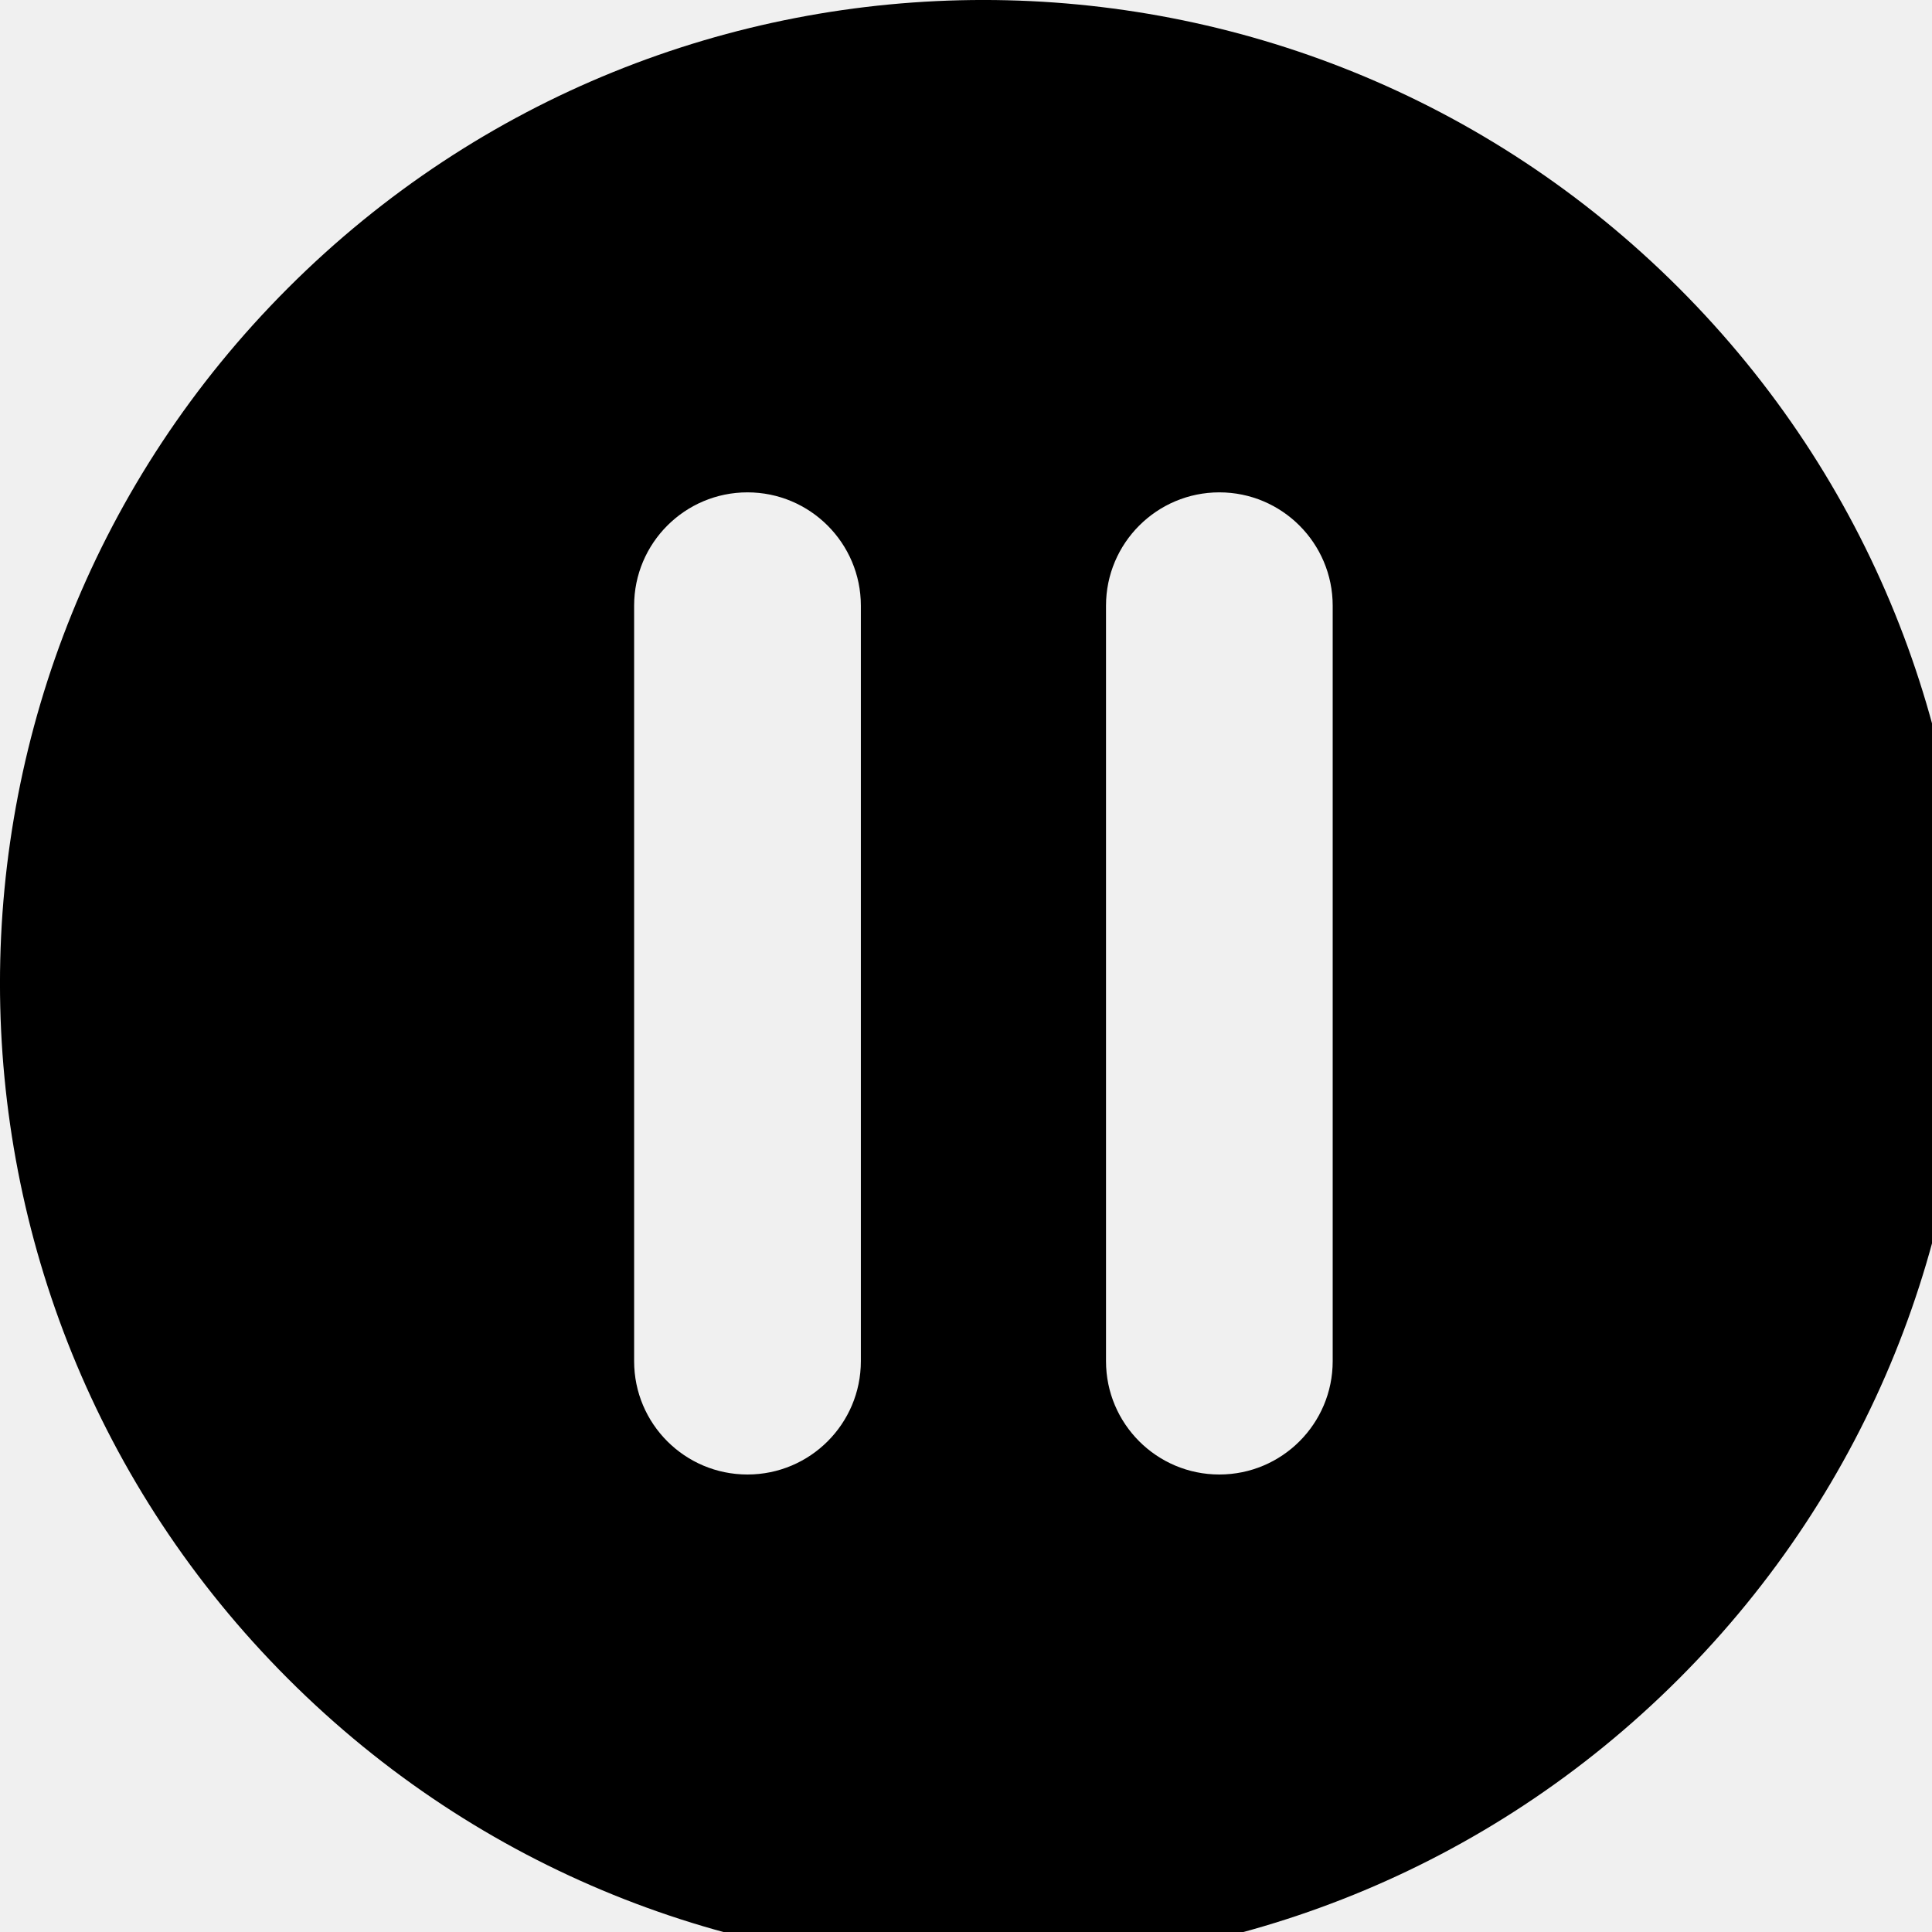
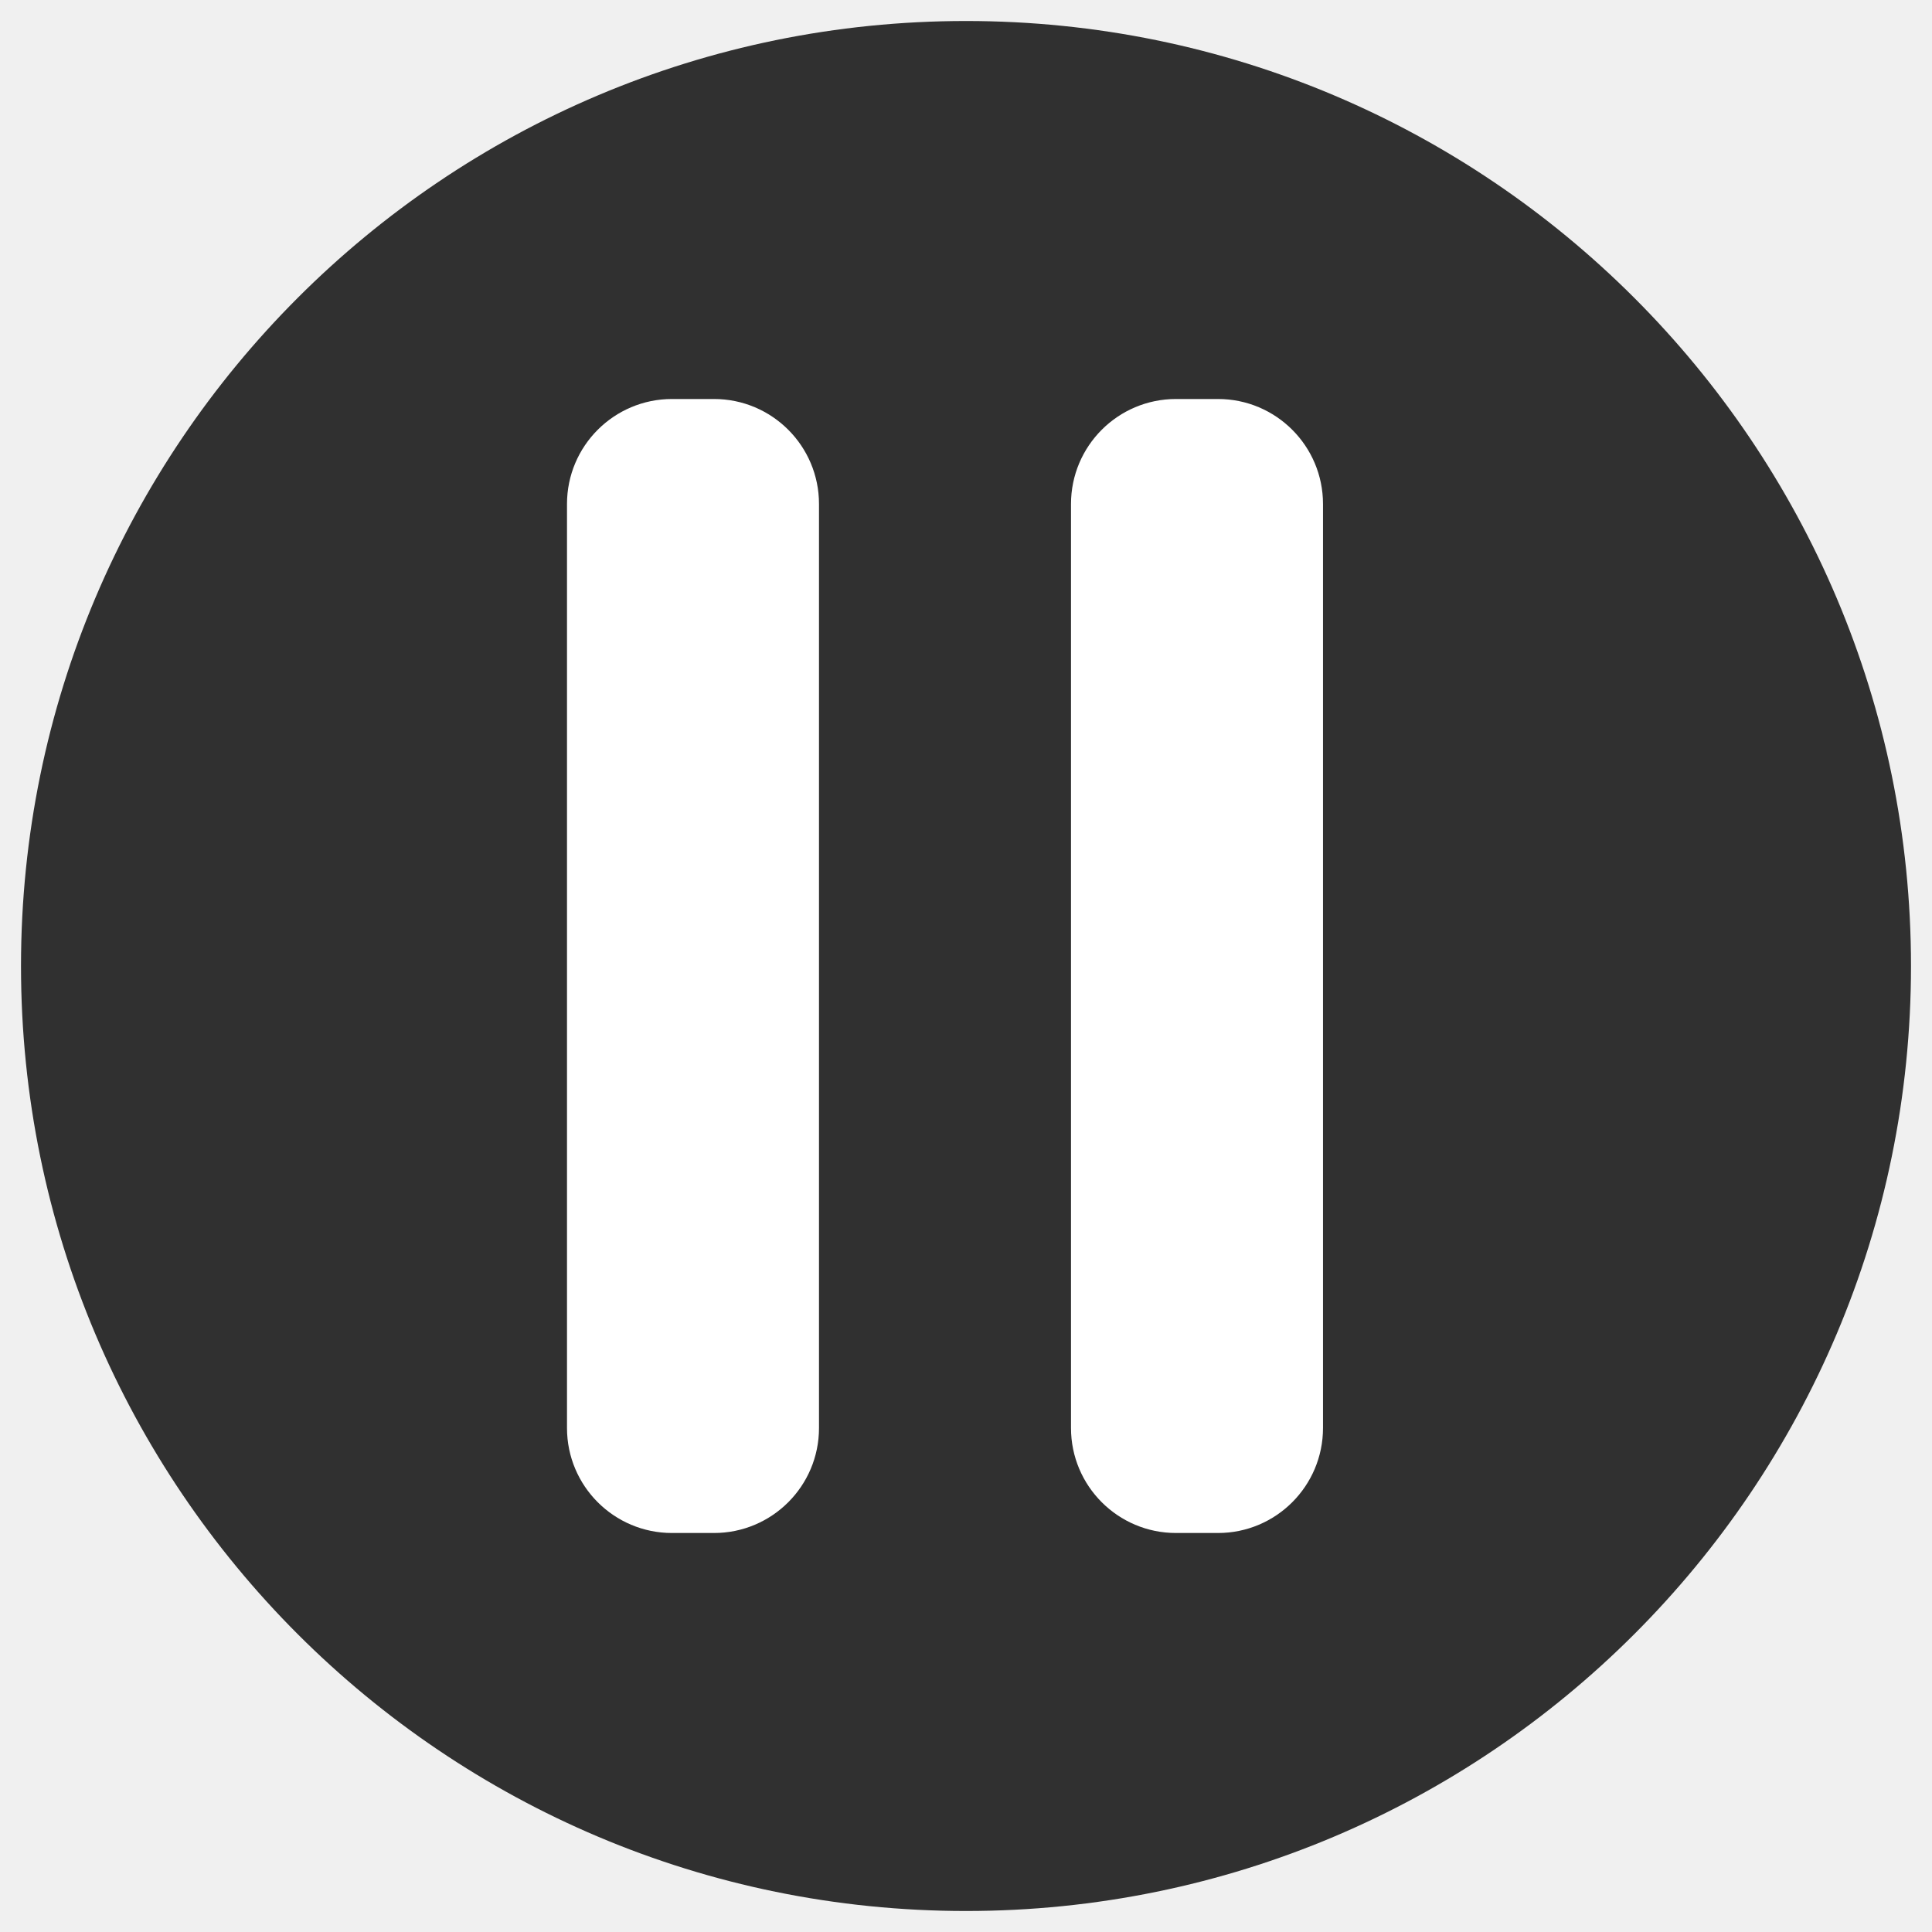
- <svg xmlns="http://www.w3.org/2000/svg" fill="current" version="1.1" id="Capa_1" width="40px" height="40px" viewBox="0 0 45 45" xml:space="preserve">
-   <g>
-     <g>
-       <g>
-         <path d="M39.104,6.708c-8.946-8.943-23.449-8.946-32.395,0c-8.946,8.944-8.946,23.447,0,32.394     c8.944,8.946,23.449,8.946,32.395,0C48.047,30.156,48.047,15.653,39.104,6.708z M20.051,31.704c0,1.459-1.183,2.64-2.641,2.64     s-2.64-1.181-2.64-2.64V14.108c0-1.457,1.182-2.64,2.64-2.64s2.641,1.183,2.641,2.64V31.704z M31.041,31.704     c0,1.459-1.183,2.64-2.64,2.64s-2.64-1.181-2.64-2.64V14.108c0-1.457,1.183-2.64,2.64-2.64s2.64,1.183,2.64,2.64V31.704z" />
-       </g>
-     </g>
-   </g>
+ <svg xmlns="http://www.w3.org/2000/svg" width="46" height="46" viewBox="0 0 46 46" fill="current">
+   <circle cx="23" cy="23" r="22.5" fill="current" fill-opacity="0.8" stroke="current" />
+   <rect x="13.5" y="9.5" width="6" height="27" rx="2.5" fill="white" stroke="current" />
+   <rect x="25.5" y="9.5" width="6" height="27" rx="2.5" fill="white" stroke="current" />
</svg>
